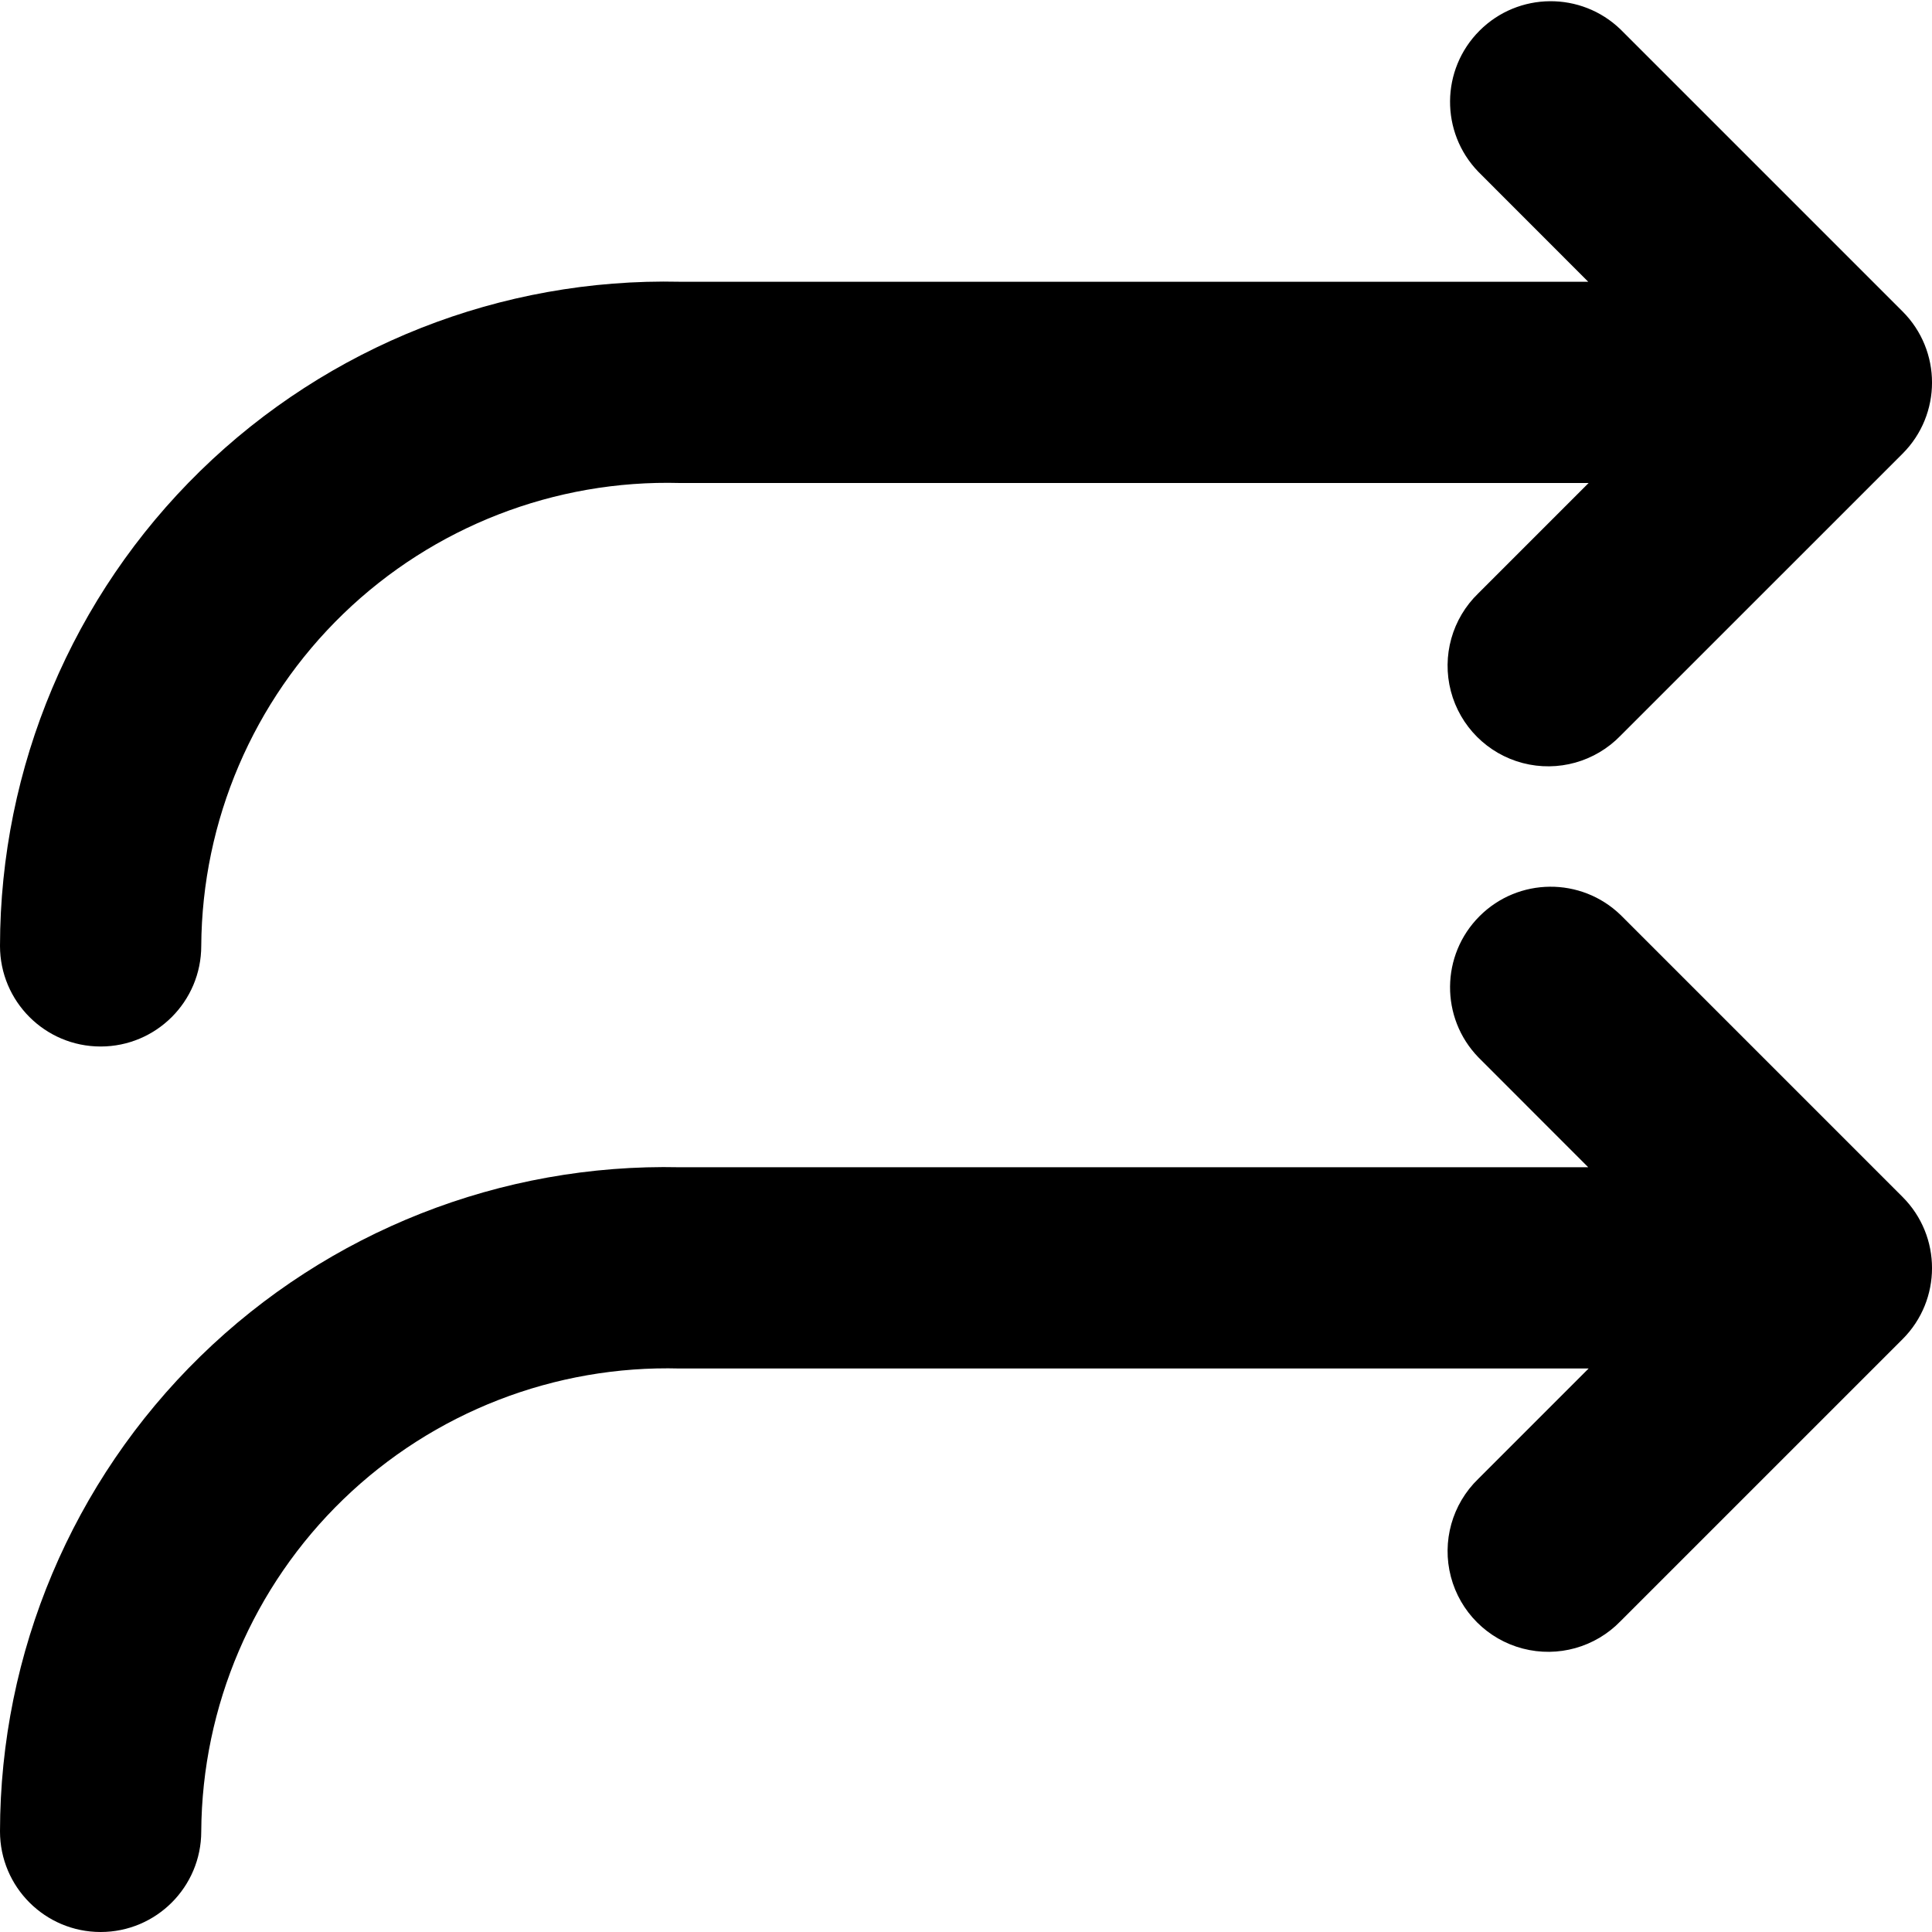
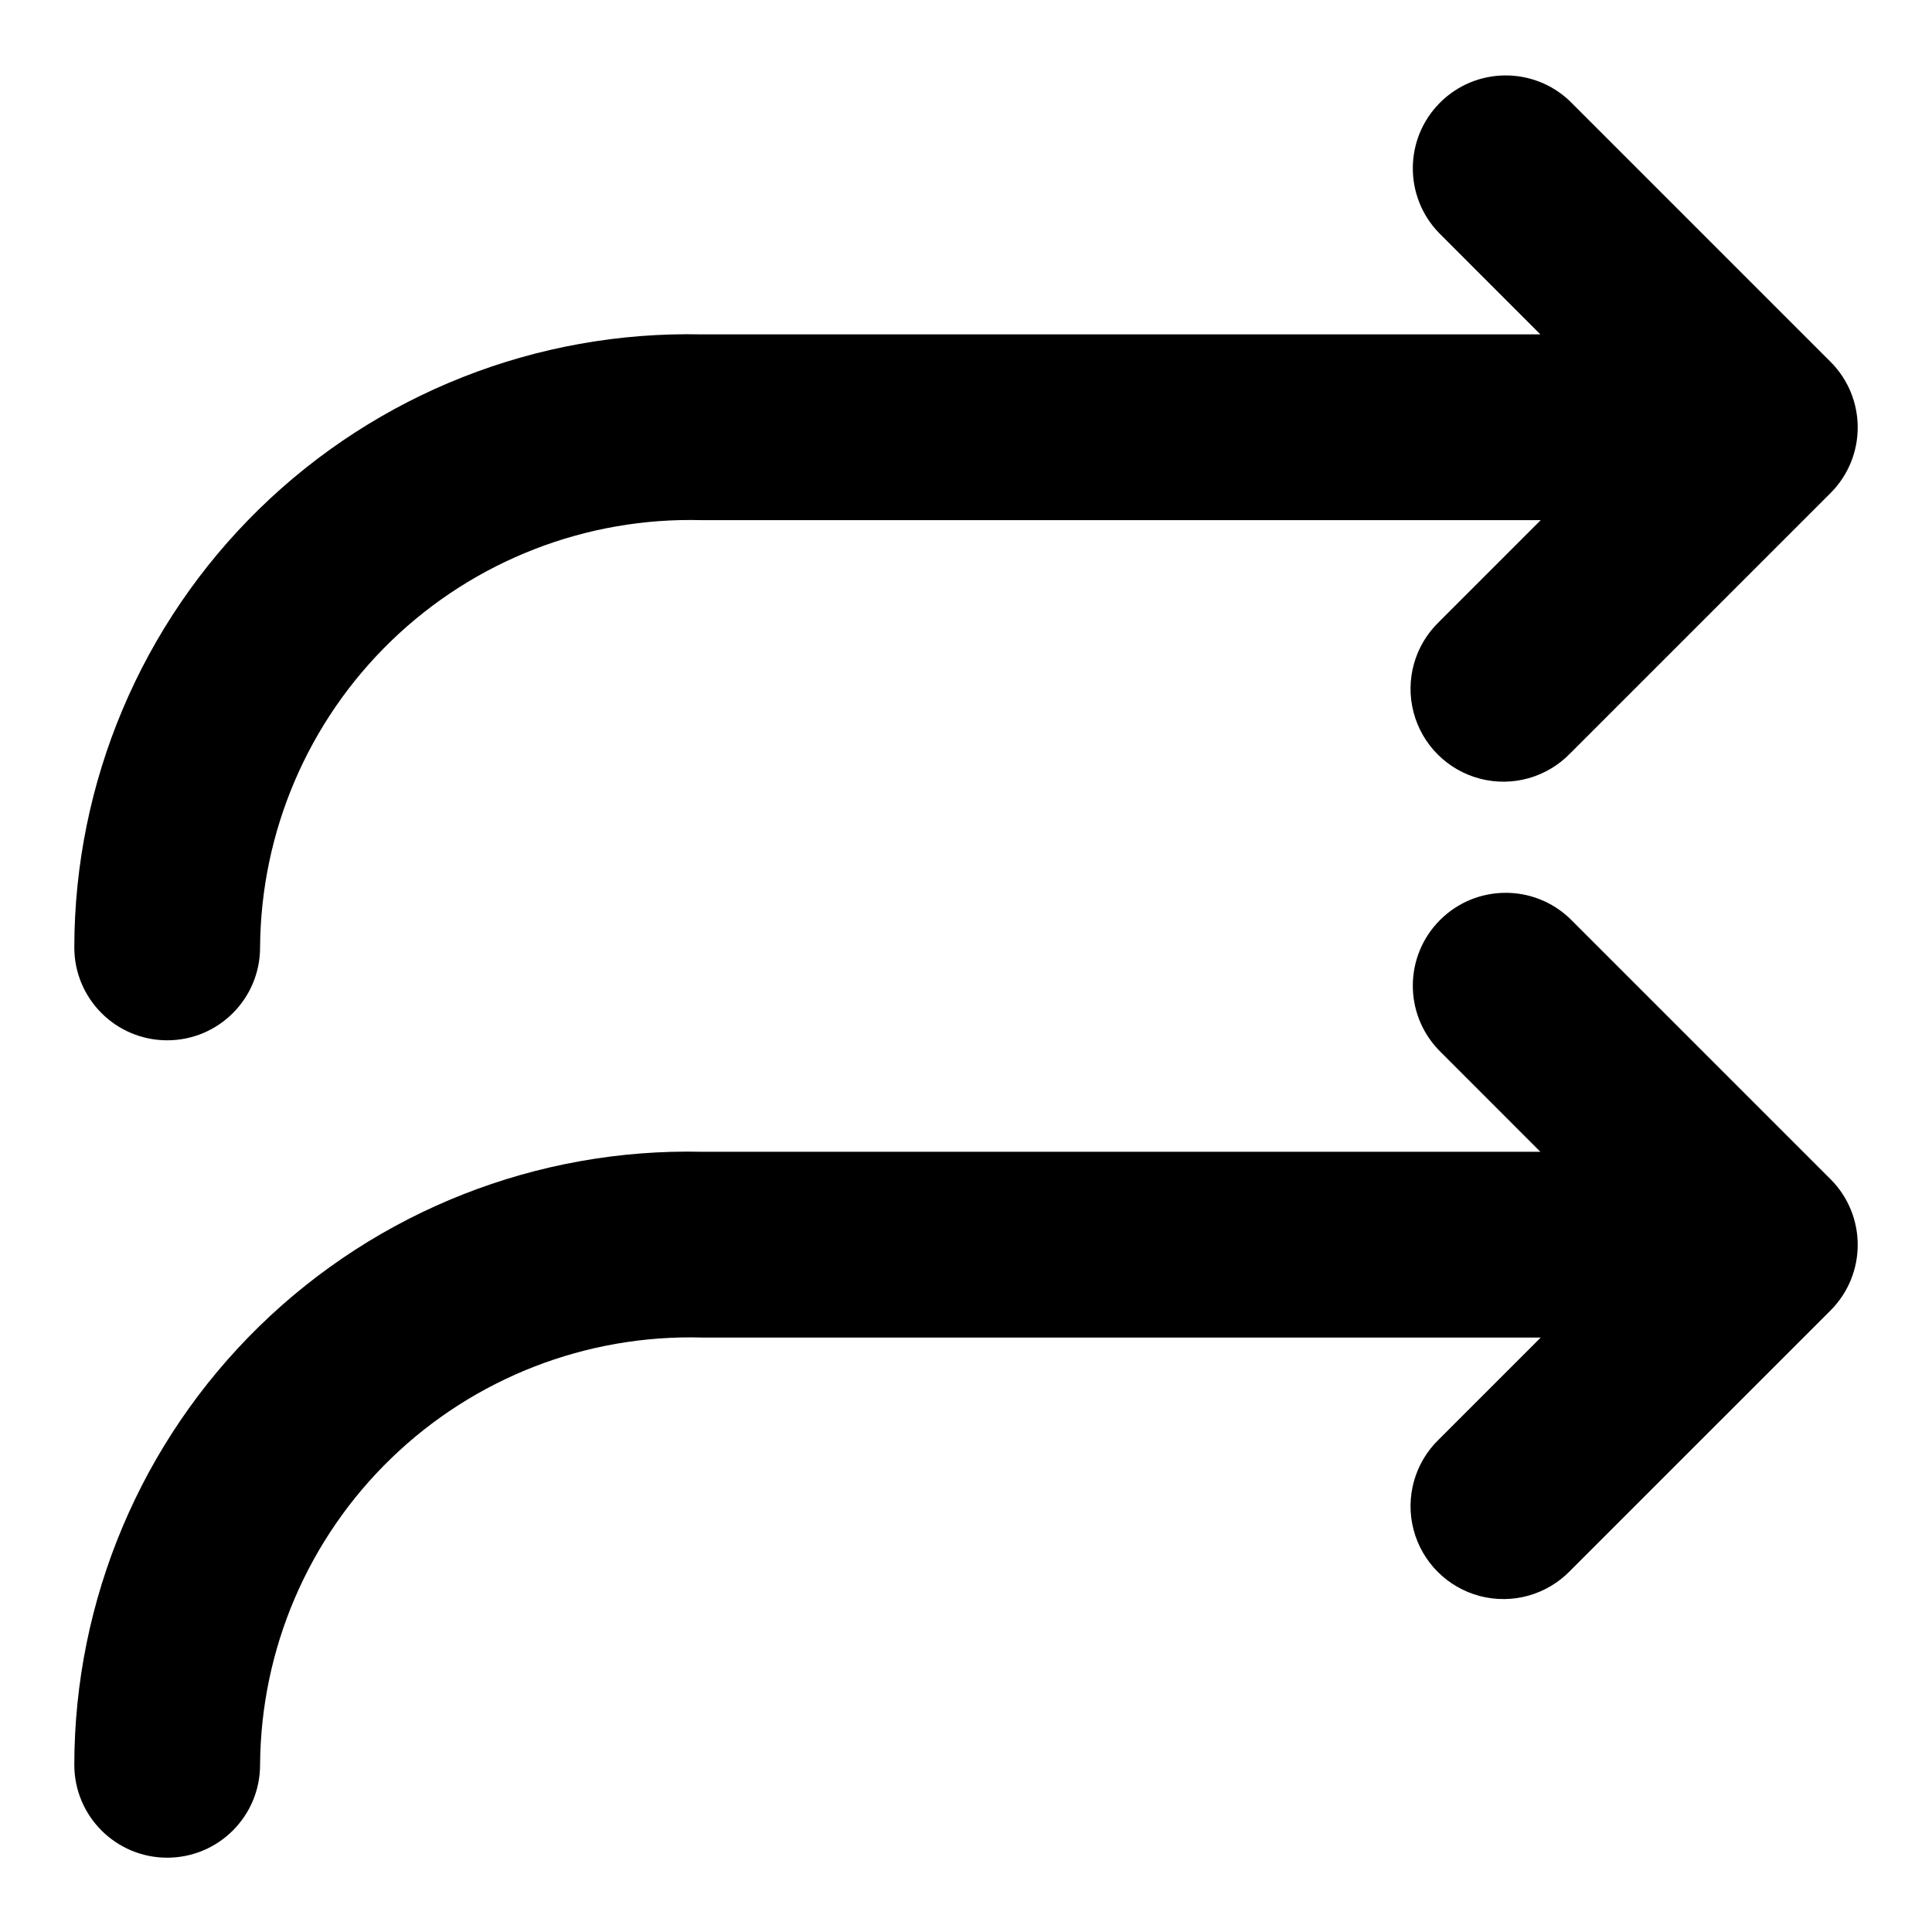
- <svg xmlns="http://www.w3.org/2000/svg" viewBox="0 0 48 48">
+ <svg xmlns="http://www.w3.org/2000/svg" viewBox="-2 -2 52 52">
  <defs>
    <style>.cls-1{fill:#418fde;}</style>
  </defs>
-   <g id="Layer_2" data-name="Layer 2">
+   <g data-name="Layer 2" id="Layer_2">
    <g id="Icons">
-       <path fill="param(fill)" stroke="param(outline)" stroke-width="param(outline-width) 0" d="M2.5,26A2.5,2.5,0,0,0,5,23.5,11.577,11.577,0,0,1,16.893,12H39.469l-2.741,2.741a2.5,2.5,0,1,0,3.535,3.535l7.005-7.004a2.499,2.499,0,0,0,0-3.535L40.263.732a2.5,2.5,0,0,0-3.535,3.535L39.459,7H16.893A16.522,16.522,0,0,0,0,23.5,2.5,2.5,0,0,0,2.5,26Z" />
-       <path fill="param(fill)" stroke="param(outline)" stroke-width="param(outline-width) 0" d="M40.263,22.732a2.5,2.5,0,0,0-3.535,3.535L39.459,29H16.893A16.522,16.522,0,0,0,0,45.5a2.5,2.5,0,0,0,5,0A11.577,11.577,0,0,1,16.893,34H39.469l-2.741,2.741a2.5,2.5,0,1,0,3.535,3.535l7.005-7.004a2.499,2.499,0,0,0,0-3.535Z" />
+       <path d="M2.5,26A2.5,2.5,0,0,0,5,23.5,11.577,11.577,0,0,1,16.893,12H39.469l-2.741,2.741a2.5,2.5,0,1,0,3.535,3.535l7.005-7.004a2.499,2.499,0,0,0,0-3.535L40.263.732a2.5,2.5,0,0,0-3.535,3.535L39.459,7H16.893A16.522,16.522,0,0,0,0,23.5,2.5,2.5,0,0,0,2.5,26Z" fill="param(fill)" stroke="param(outline)" stroke-width="param(outline-width) 0" />
+       <path d="M40.263,22.732a2.5,2.5,0,0,0-3.535,3.535L39.459,29H16.893A16.522,16.522,0,0,0,0,45.5a2.5,2.5,0,0,0,5,0A11.577,11.577,0,0,1,16.893,34H39.469l-2.741,2.741a2.5,2.5,0,1,0,3.535,3.535l7.005-7.004a2.499,2.499,0,0,0,0-3.535Z" fill="param(fill)" stroke="param(outline)" stroke-width="param(outline-width) 0" />
    </g>
  </g>
</svg>
